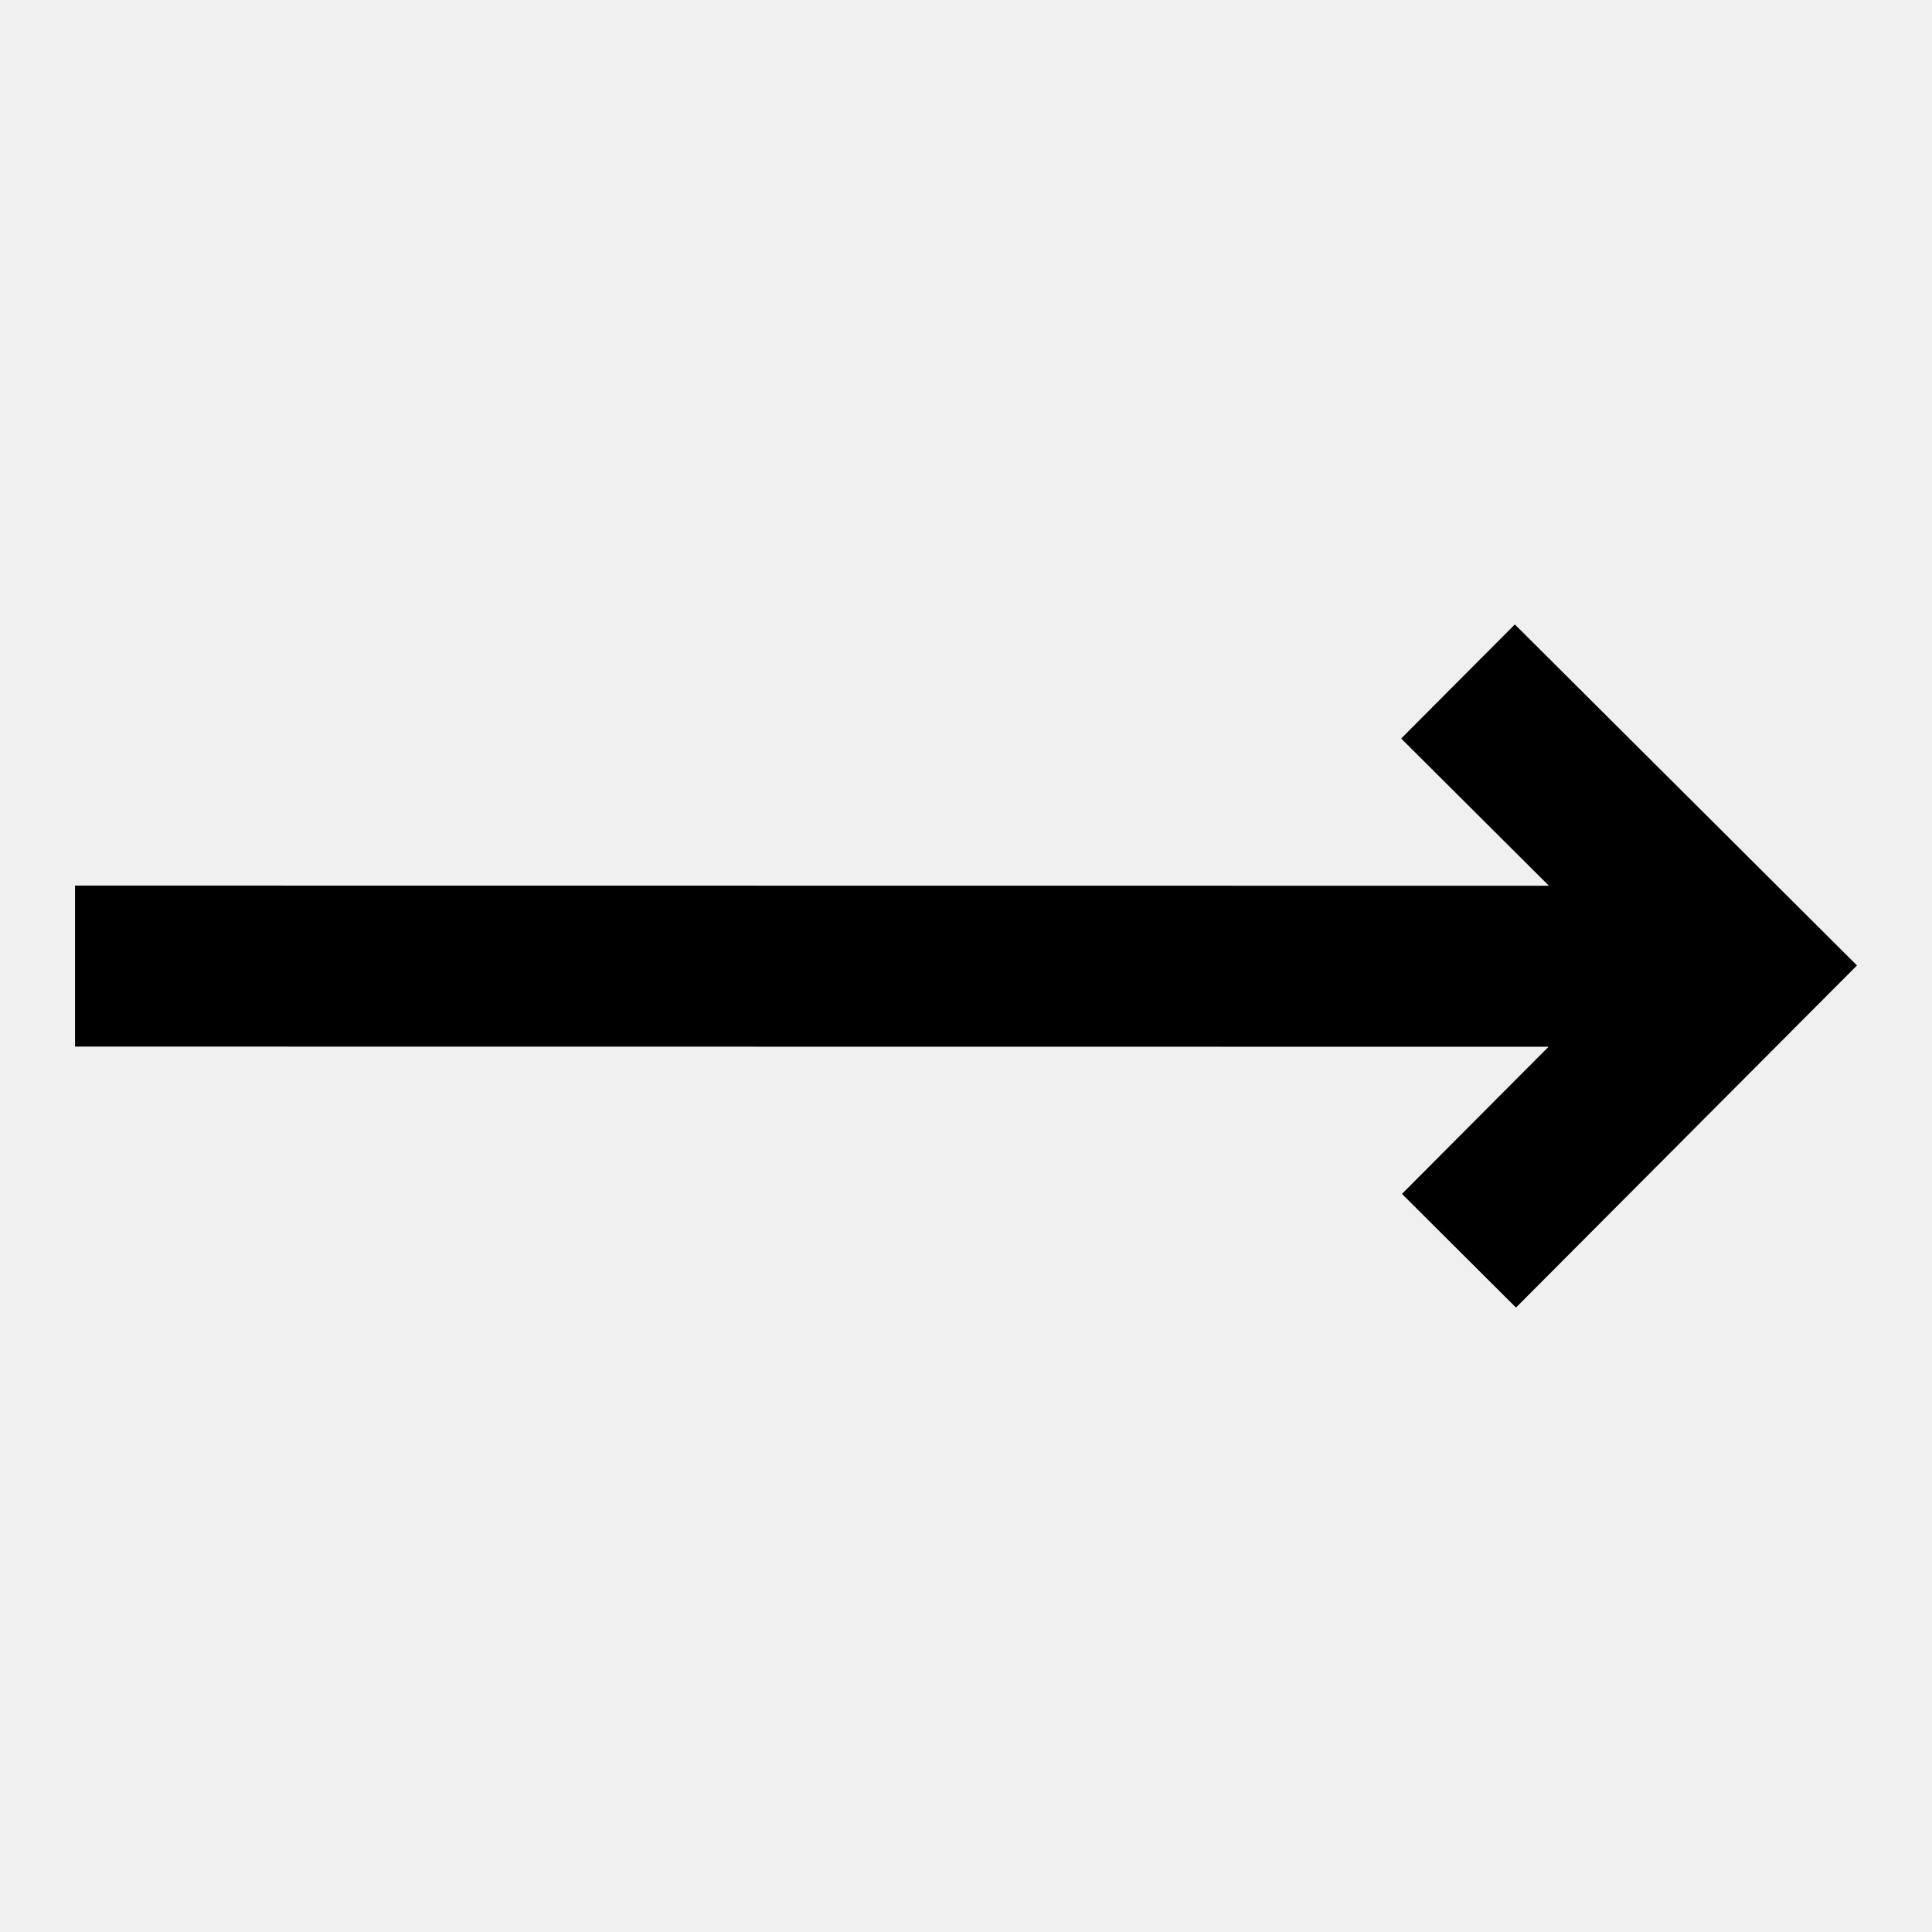
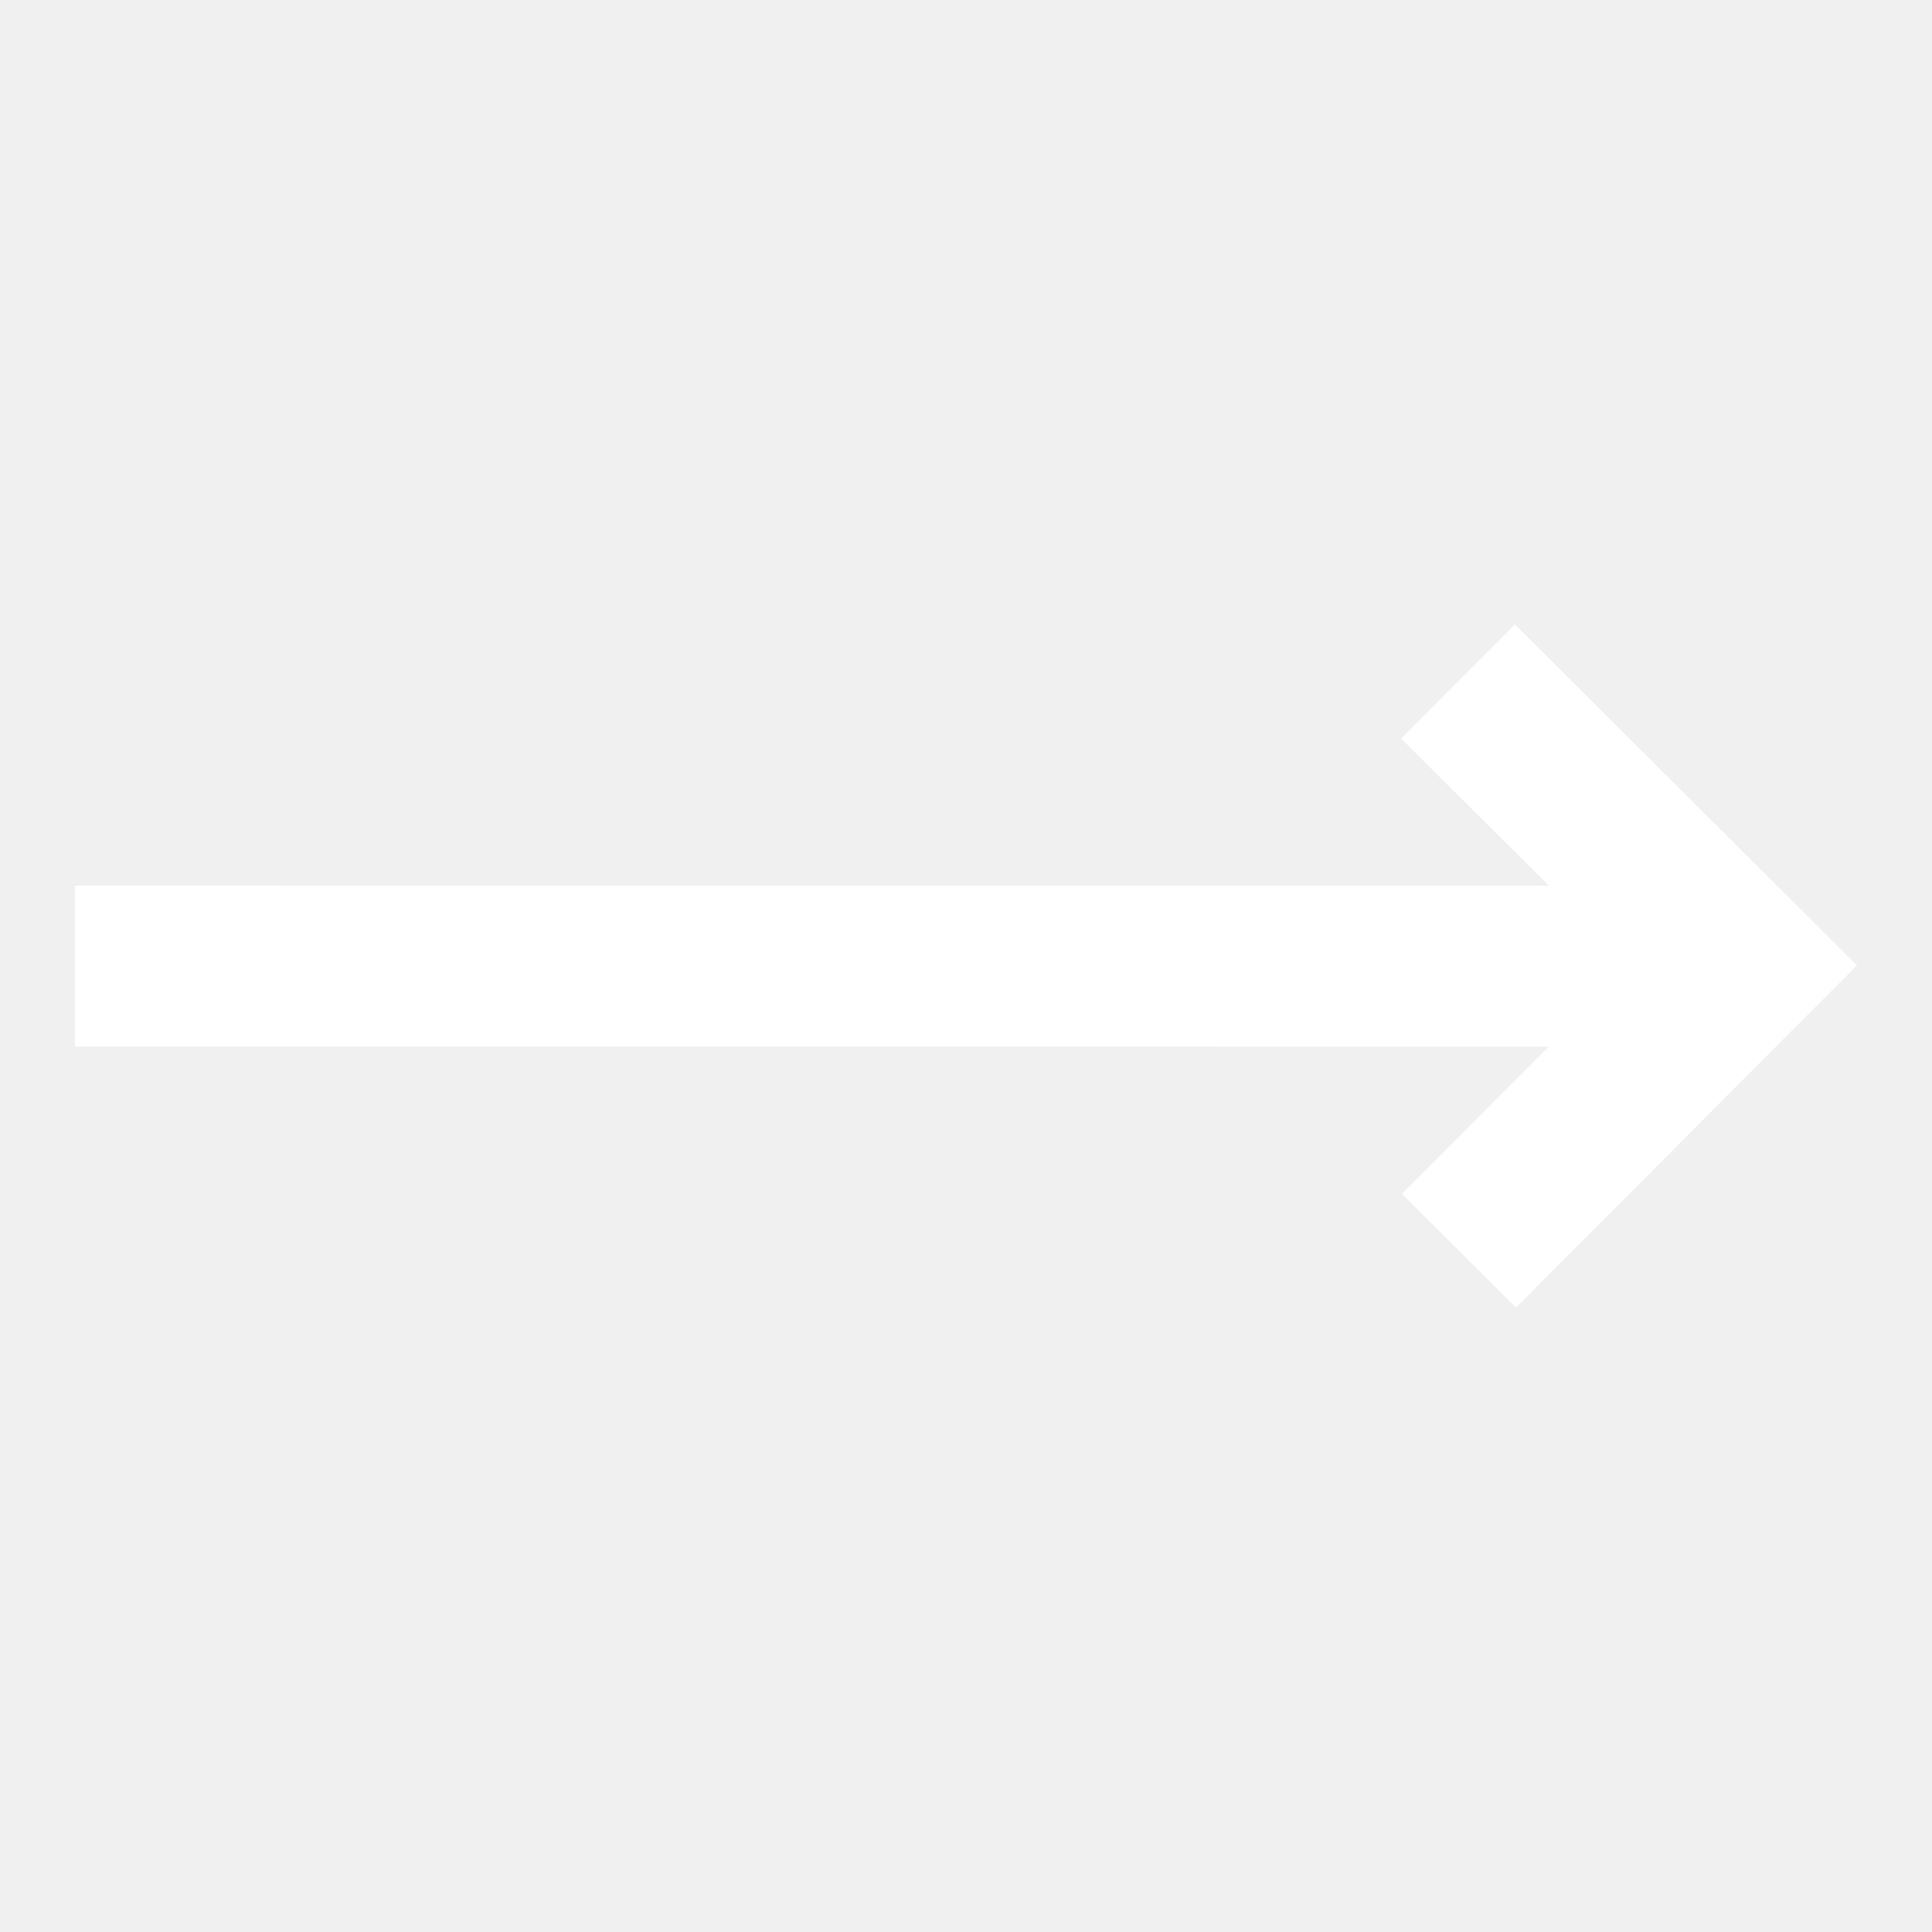
<svg xmlns="http://www.w3.org/2000/svg" width="24" height="24" viewBox="0 0 24 24" fill="none">
-   <path d="M23.068 11.993L18.818 7.757L17.406 9.174L19.241 11.003L0.932 11.001L0.932 13.001L19.237 13.003L17.416 14.831L18.832 16.243L23.068 11.993Z" fill="currentColor" />
+   <path d="M23.068 11.993L18.818 7.757L17.406 9.174L19.241 11.003L0.932 11.001L0.932 13.001L19.237 13.003L17.416 14.831L18.832 16.243L23.068 11.993Z" fill="white" />
</svg>
